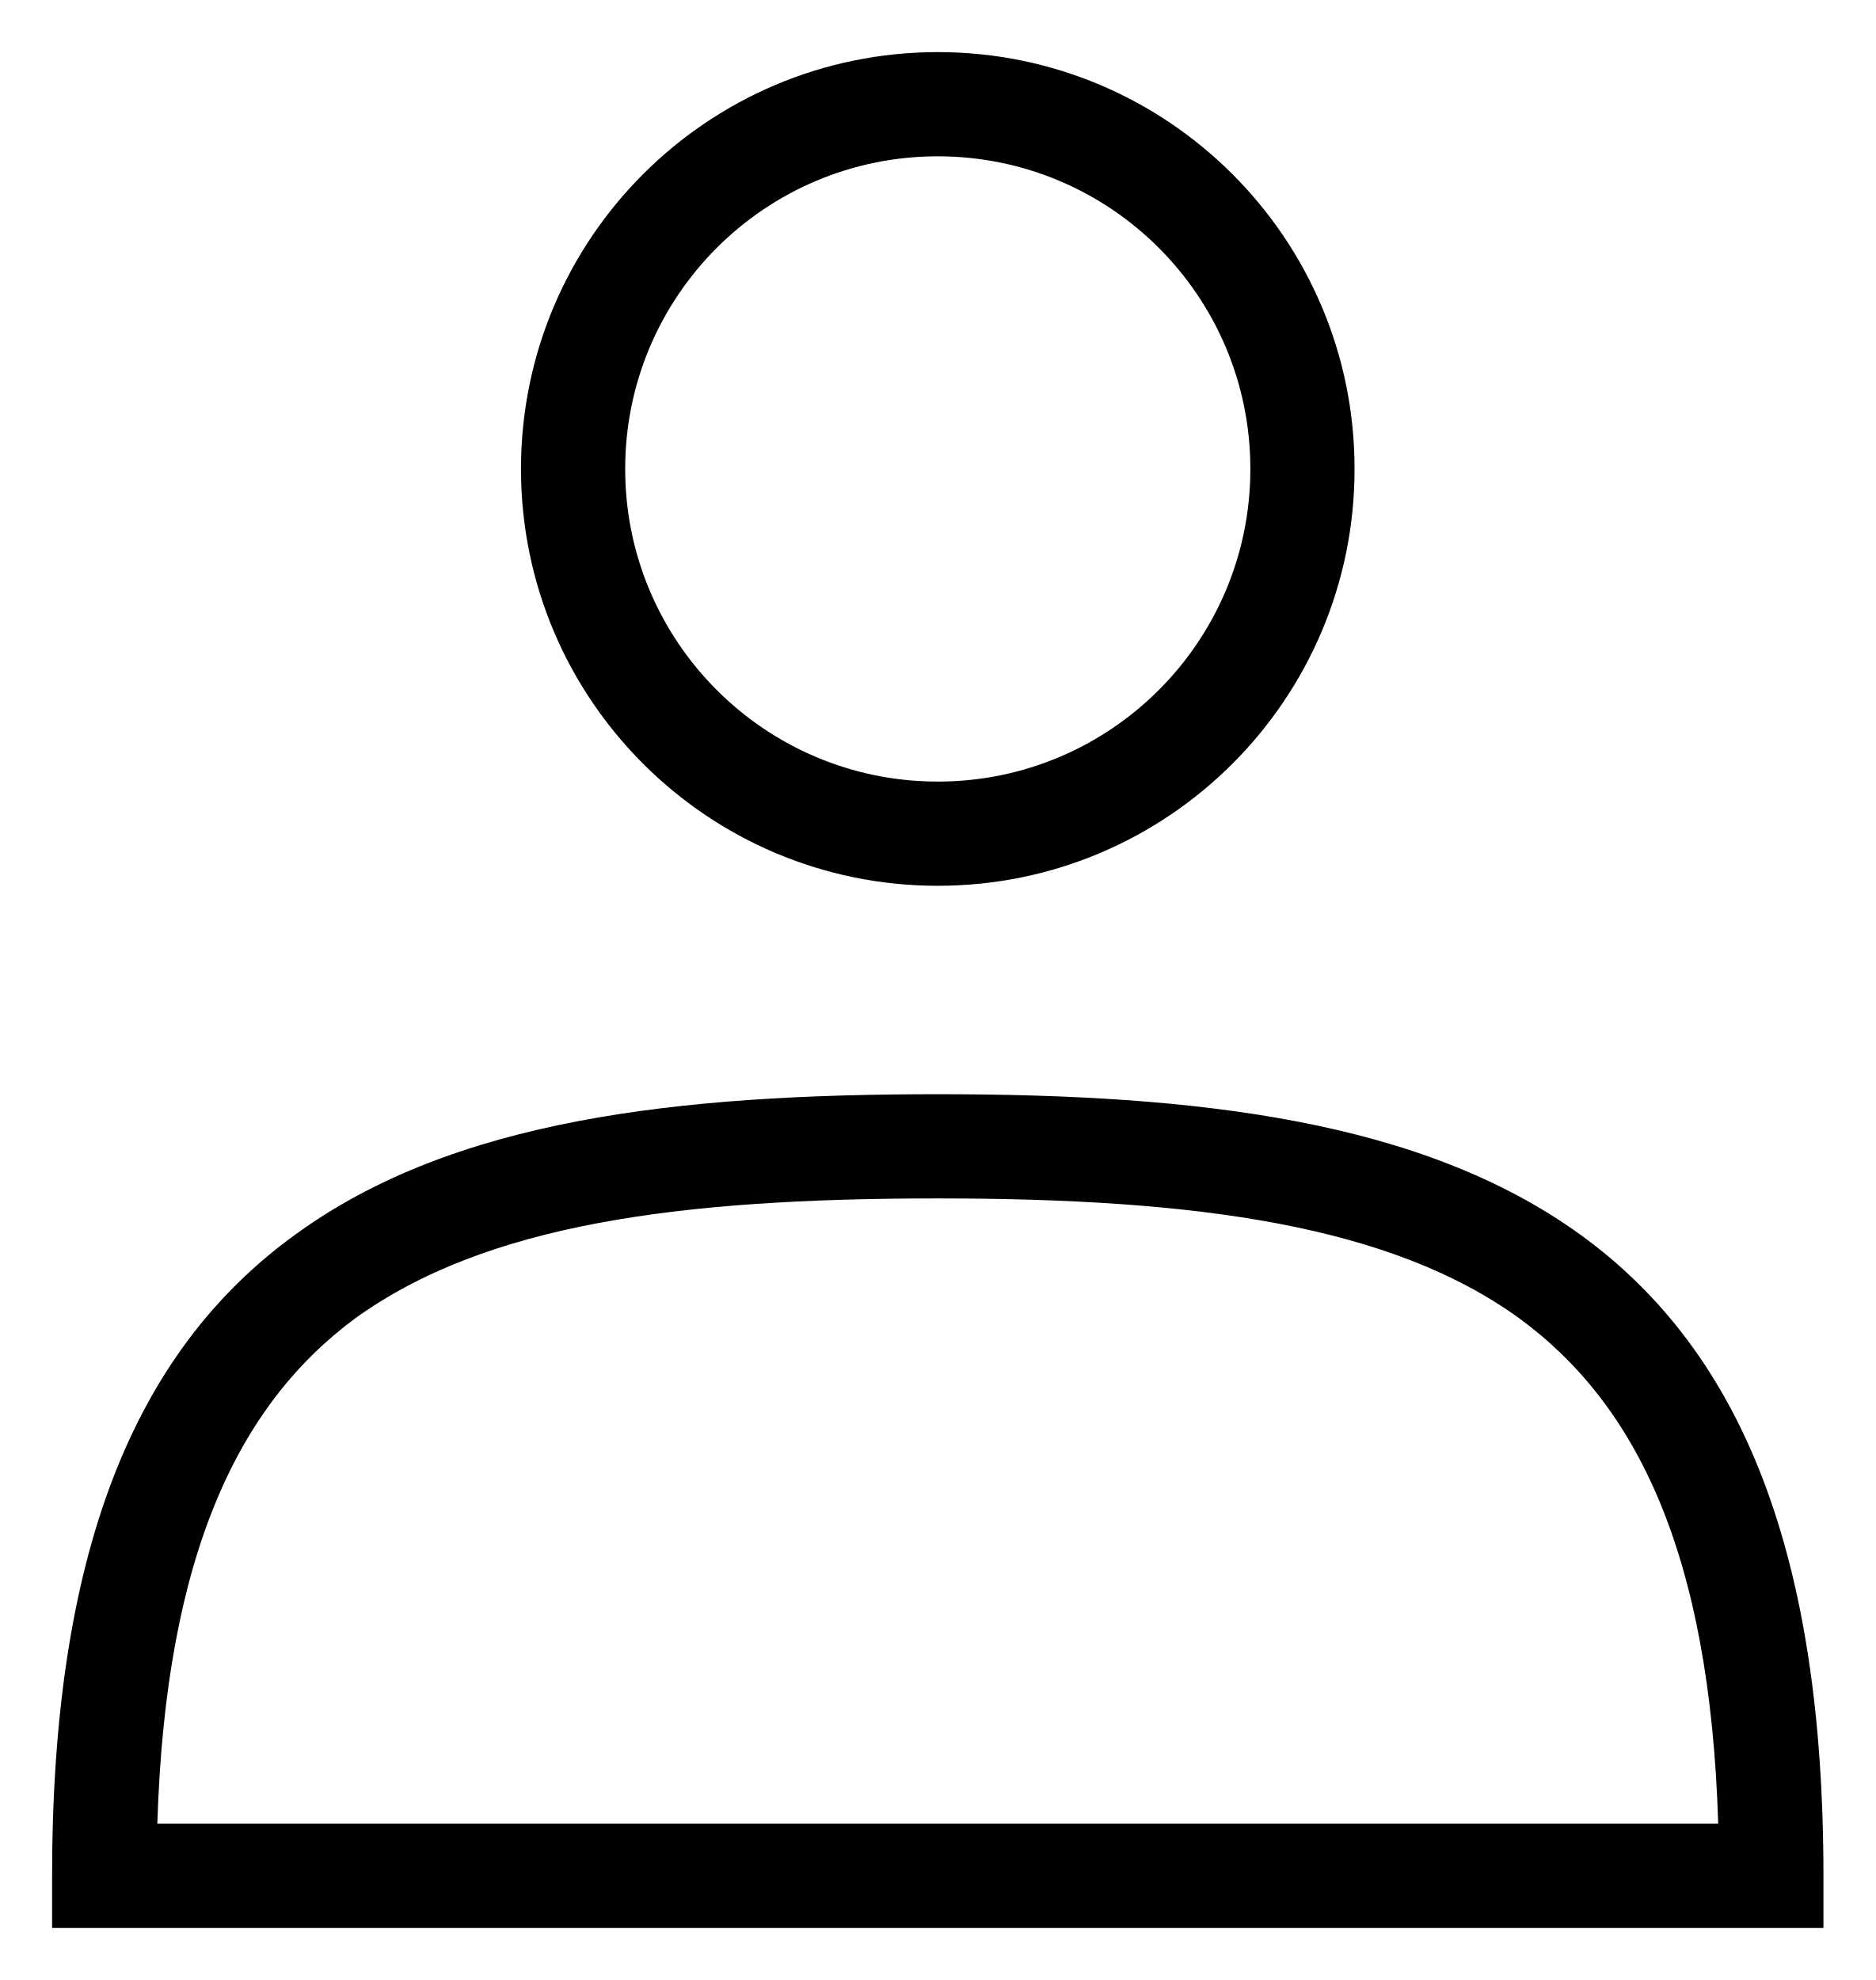
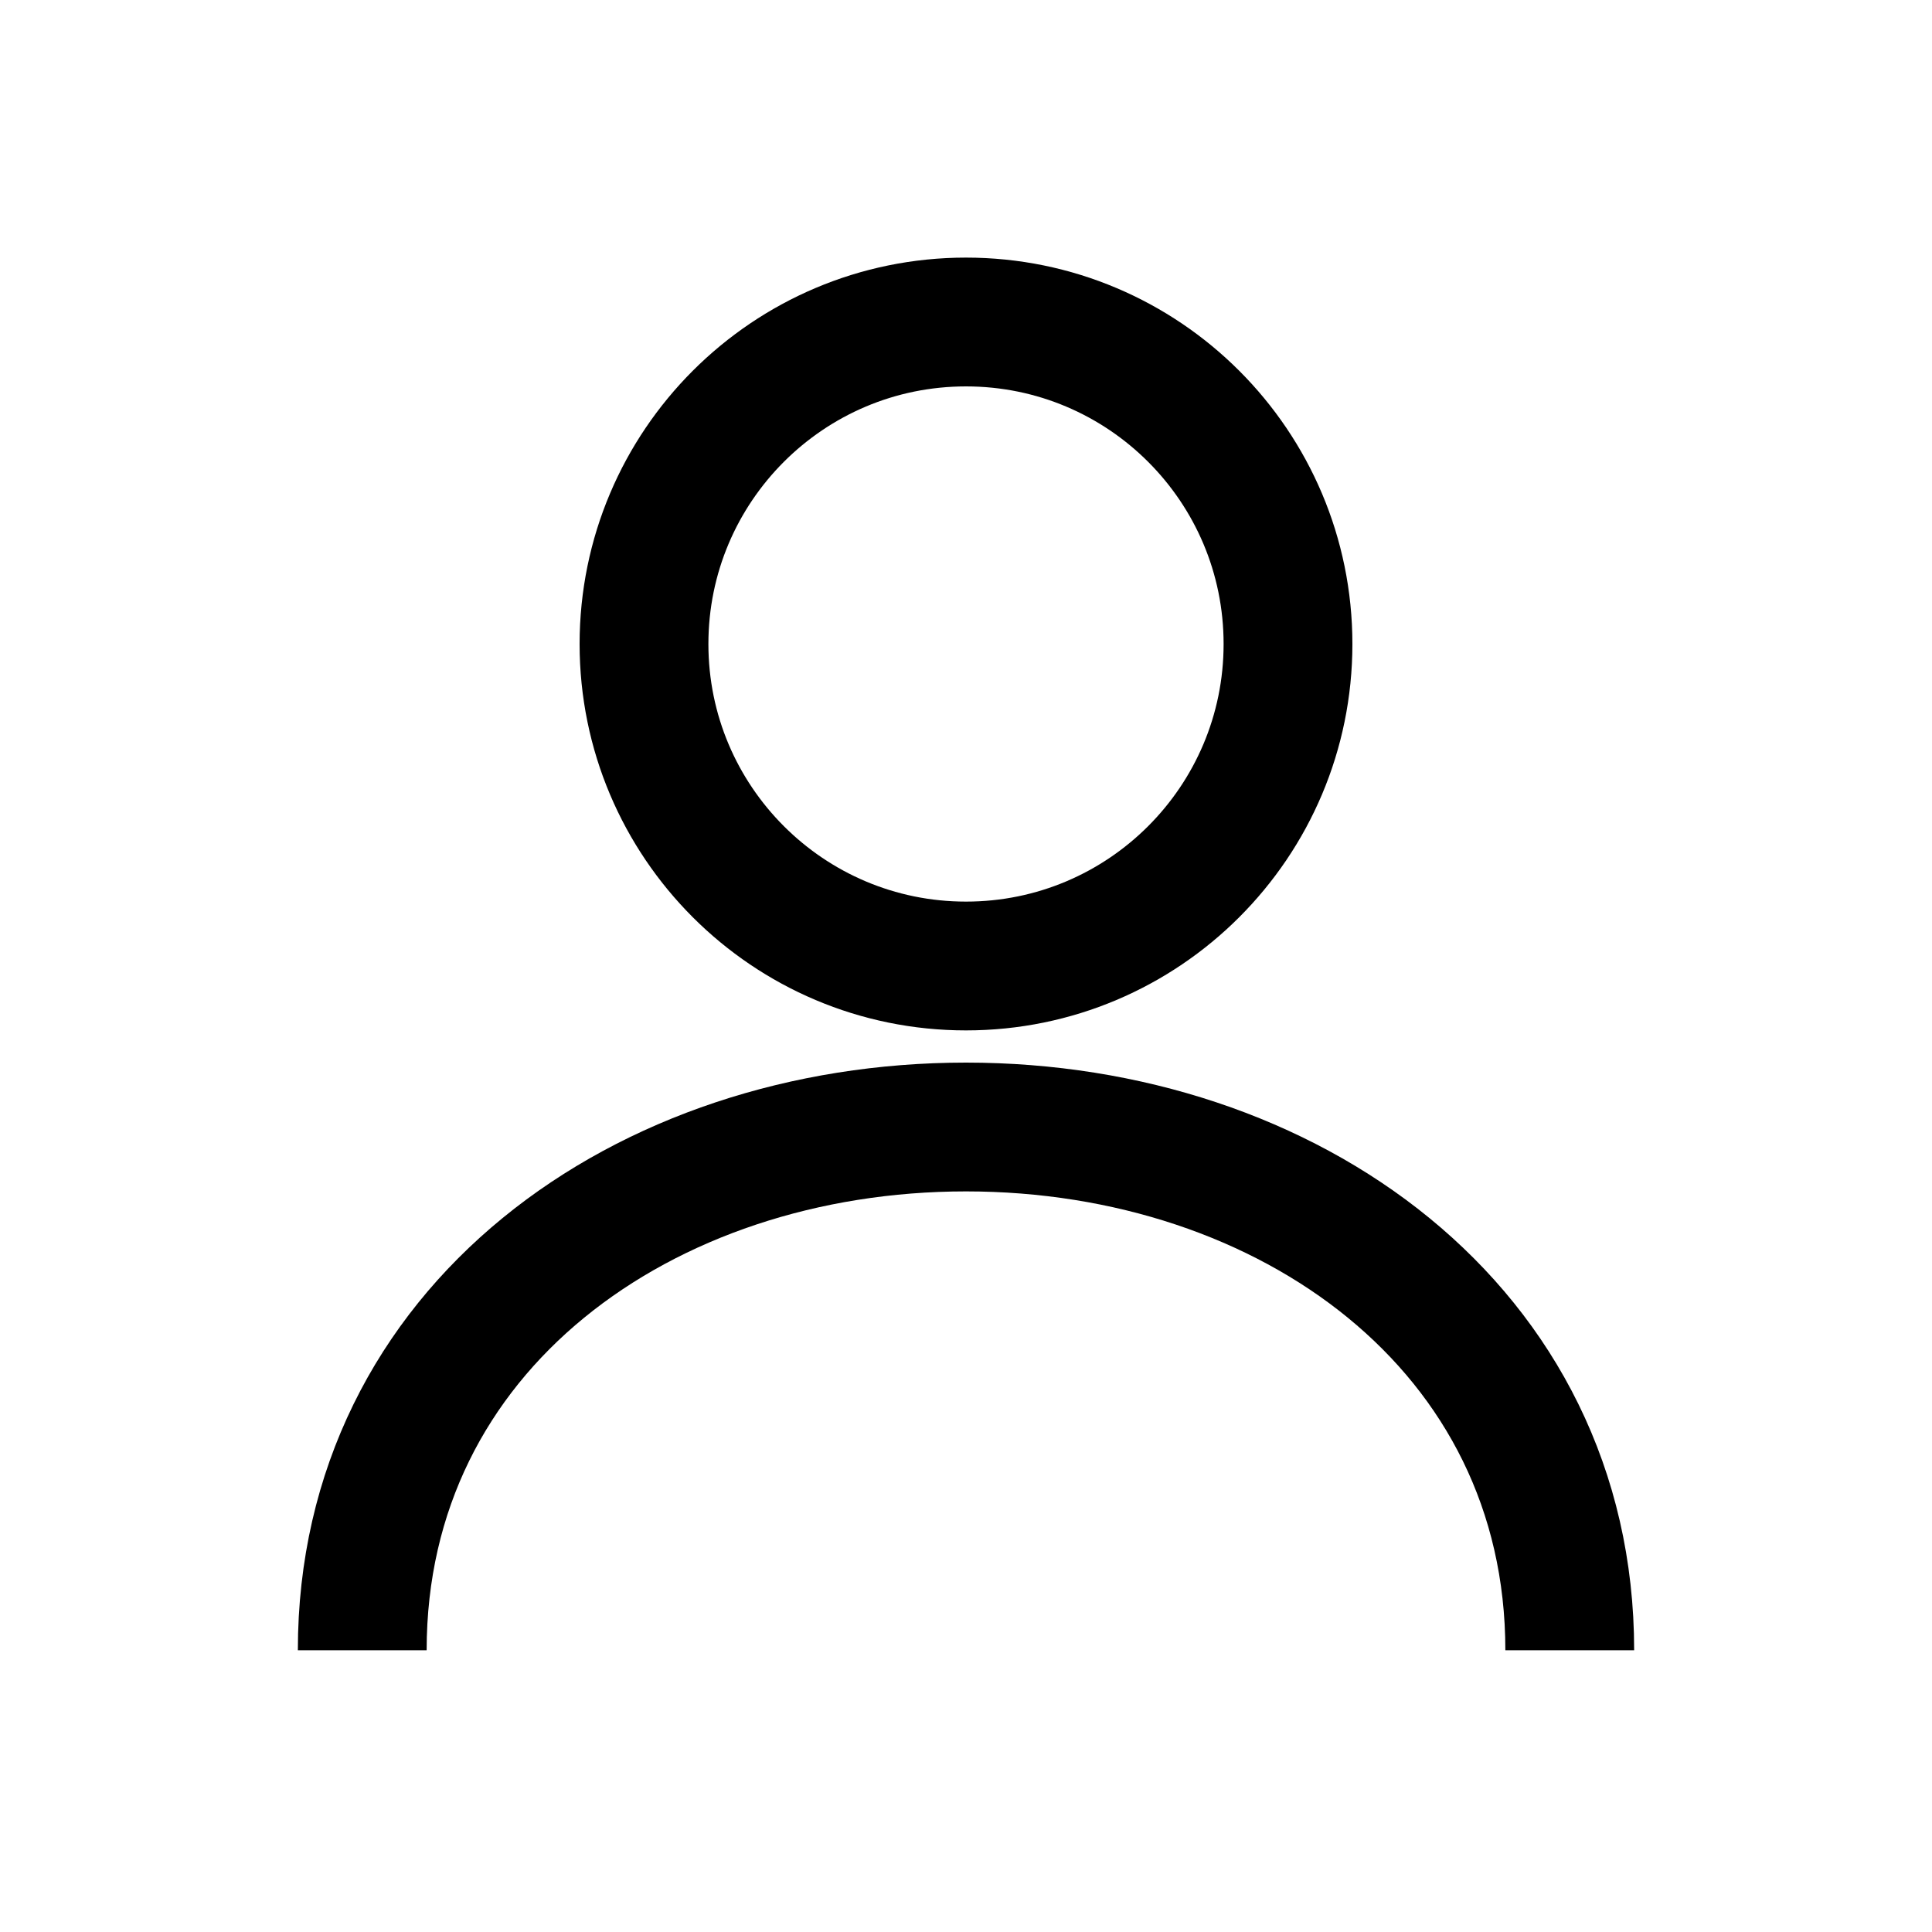
- <svg xmlns="http://www.w3.org/2000/svg" fill="none" class="icon icon-account" viewBox="0 0 18 19">
-   <path fill="currentColor" fill-rule="evenodd" d="M6 4.5a3 3 0 1 1 6 0 3 3 0 0 1-6 0m3-4a4 4 0 1 0 0 8 4 4 0 0 0 0-8m5.58 12.15c1.12.82 1.83 2.24 1.91 4.85H1.51c.08-2.6.79-4.03 1.9-4.85C4.66 11.75 6.5 11.5 9 11.5s4.35.26 5.58 1.15M9 10.5c-2.5 0-4.65.24-6.17 1.35C1.27 12.98.5 14.93.5 18v.5h17V18c0-3.07-.77-5.02-2.33-6.15-1.52-1.1-3.67-1.35-6.17-1.35" clip-rule="evenodd" />
+ <svg xmlns="http://www.w3.org/2000/svg" fill="none" stroke="currentColor" stroke-width="1.6" class="icon icon-account" viewBox="0 0 24 24">
+   <circle cx="12" cy="8" r="4" />
+   <path d="M4.5 20.5c0-4 3.5-6.5 7.5-6.5s7.5 2.5 7.5 6.5" />
</svg>
